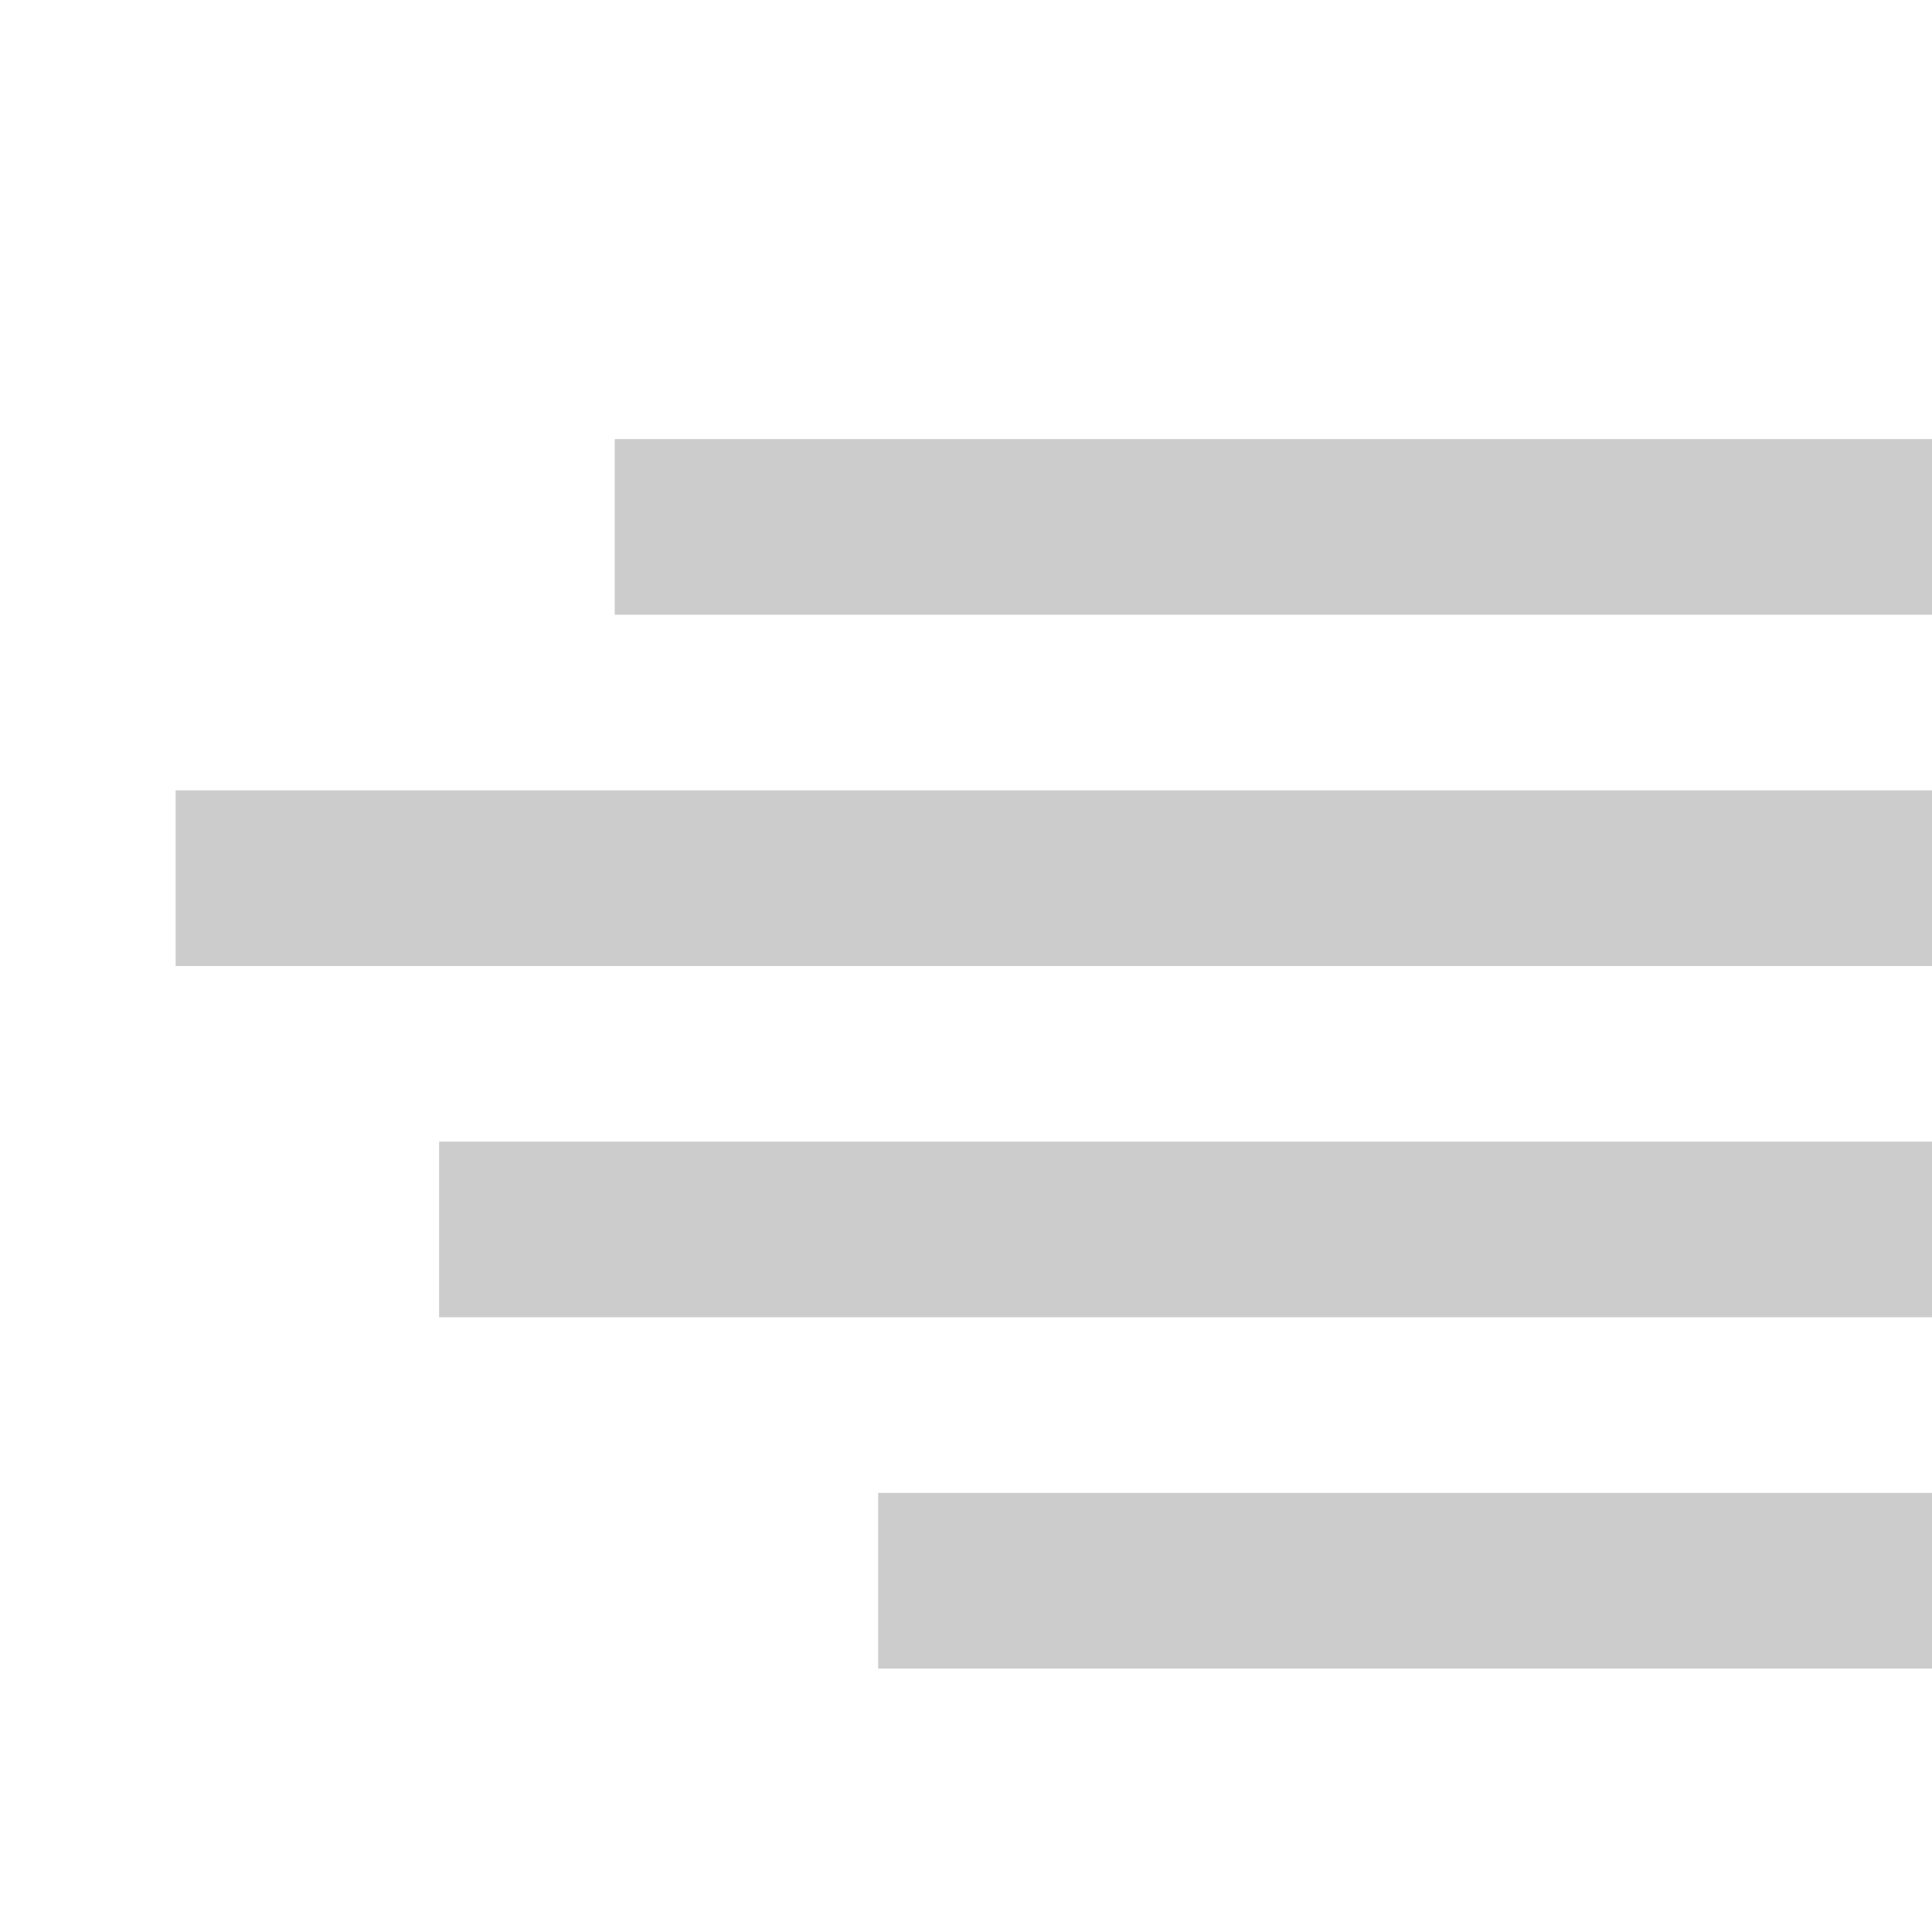
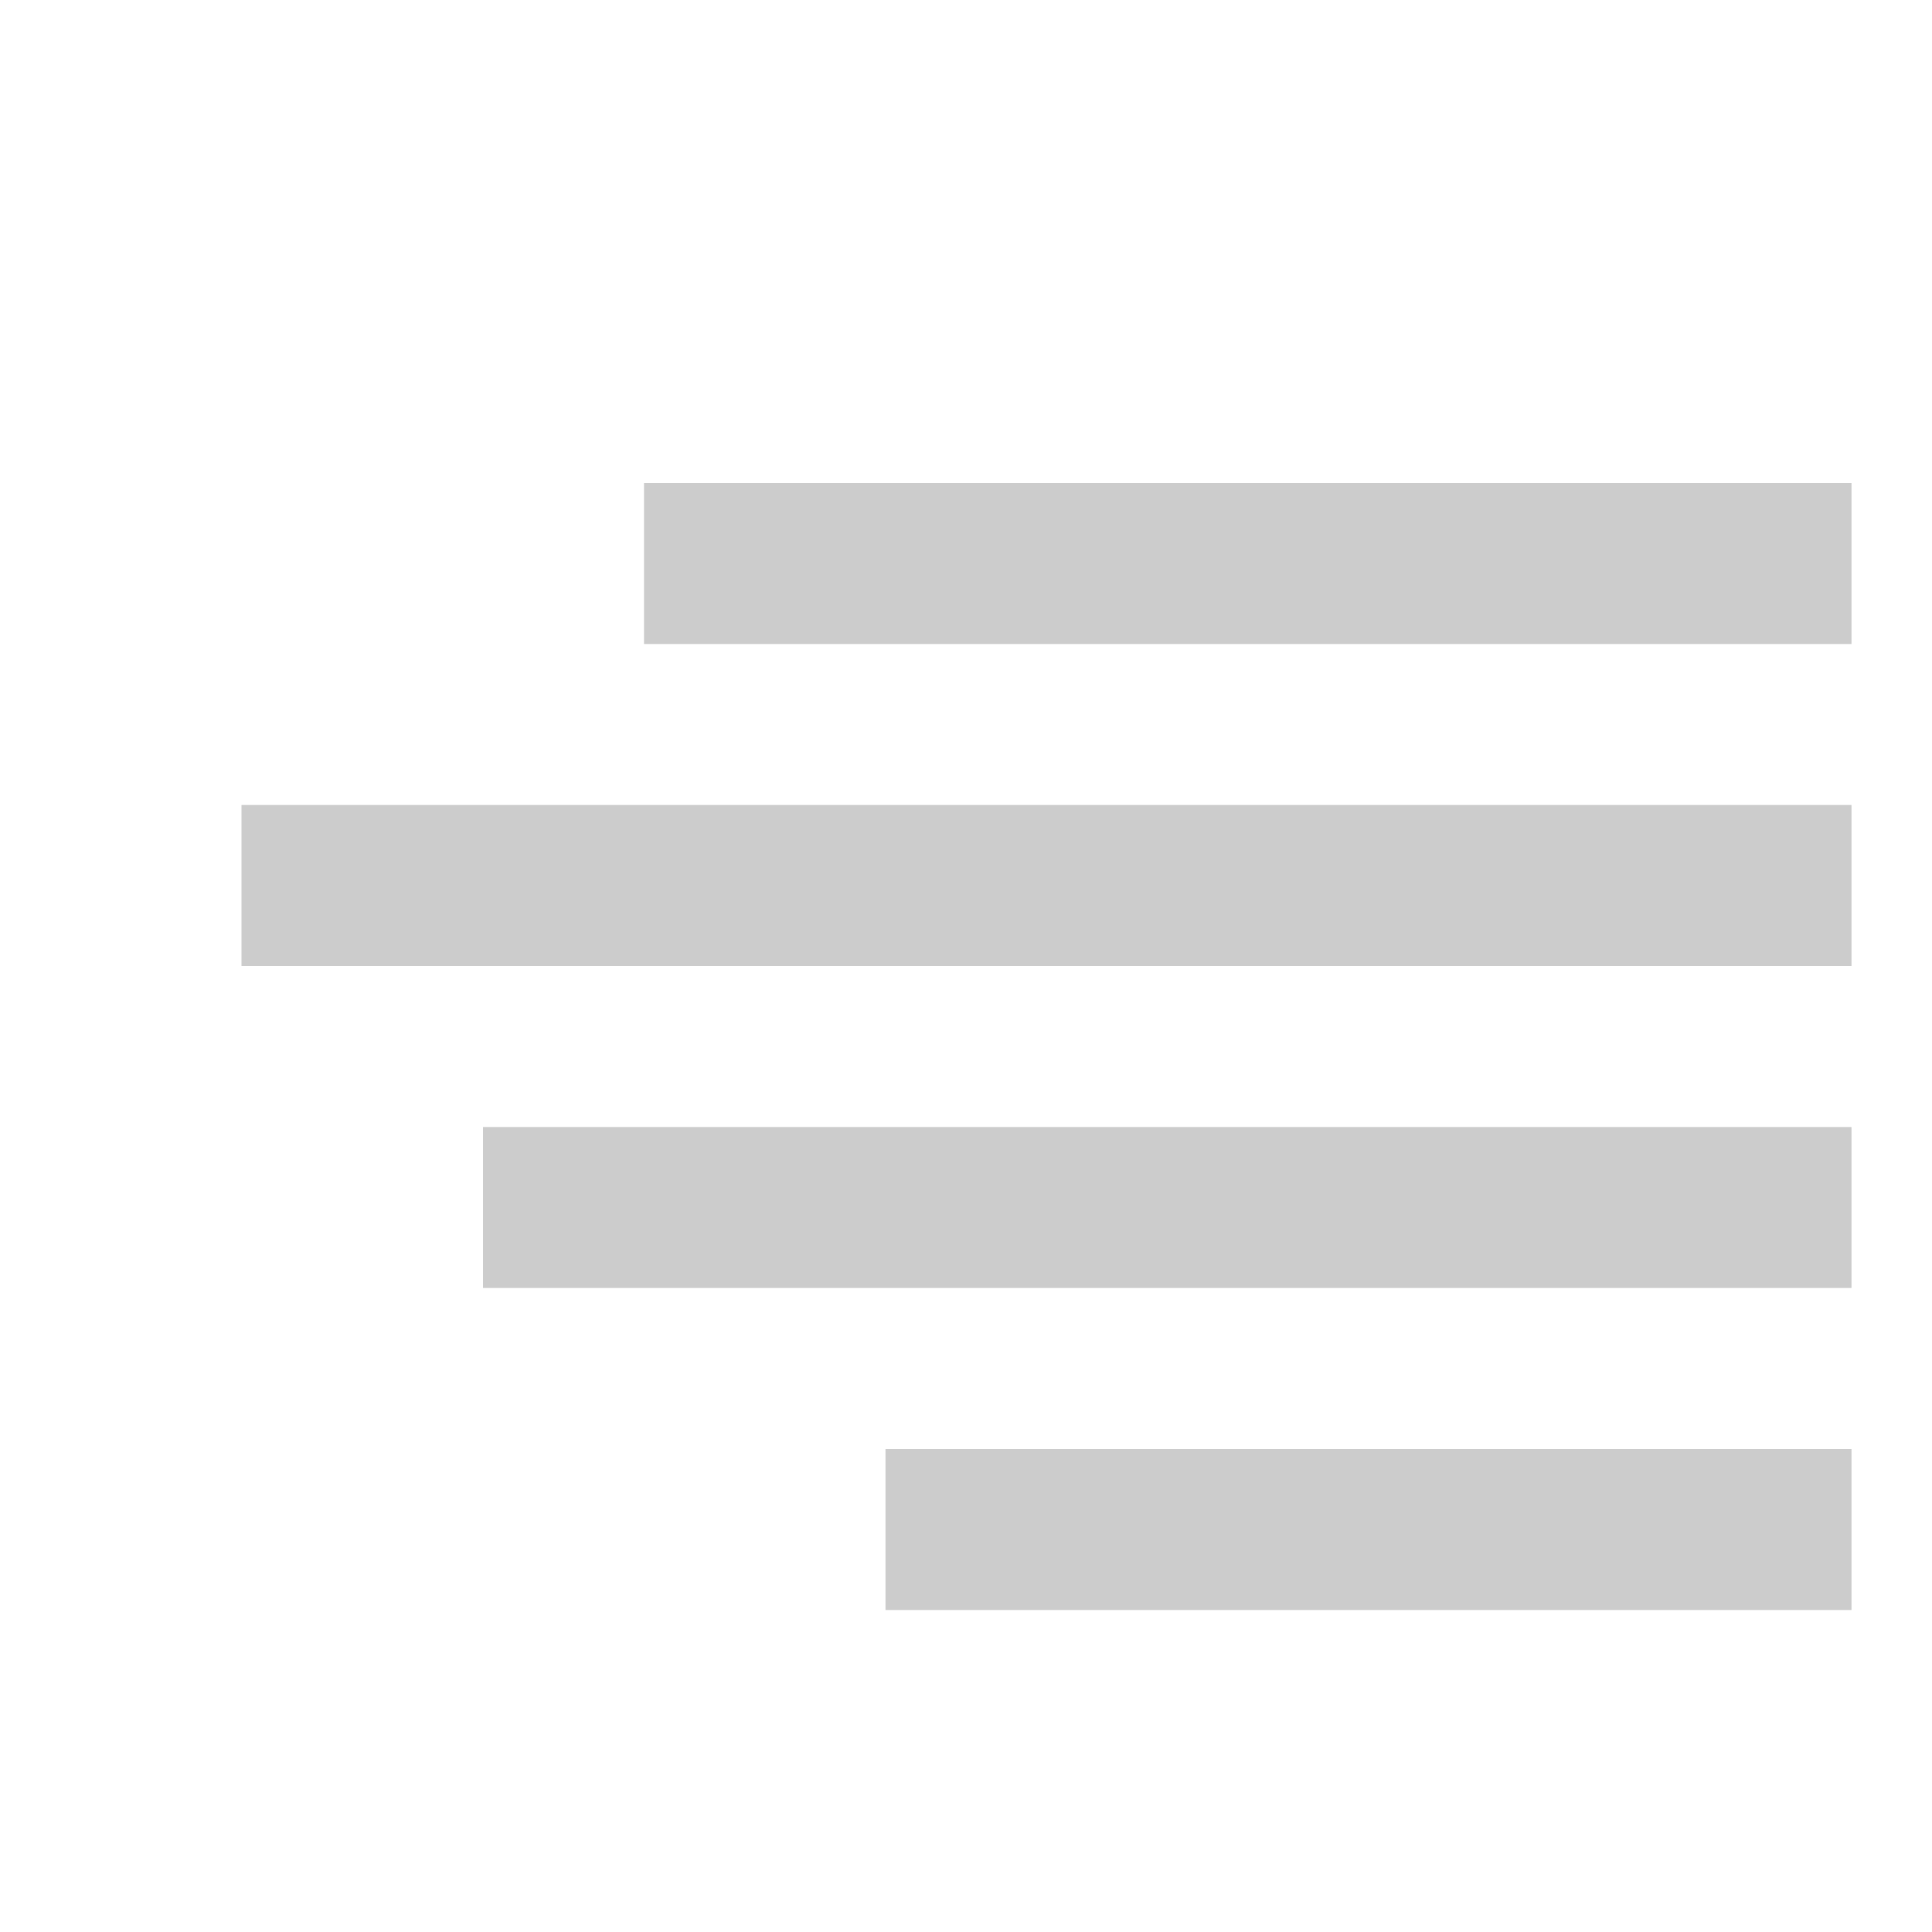
- <svg xmlns="http://www.w3.org/2000/svg" version="1.1" width="22" height="22">
-   <rect x="7" y="5" width="15" height="2" style="fill:#cccccc;fill-opacity:1;stroke:none" />
-   <rect x="2" y="9" width="20" height="2" style="fill:#cccccc;fill-opacity:1;stroke:none" />
-   <rect x="5" y="13" width="17" height="2" style="fill:#cccccc;fill-opacity:1;stroke:none" />
-   <rect x="10" y="17" width="12" height="2" style="fill:#cccccc;fill-opacity:1;stroke:none" />
+ <svg xmlns="http://www.w3.org/2000/svg" version="1.1" width="24" height="24">
+   <rect x="8" y="6" width="15" height="2" style="fill:#cccccc;fill-opacity:1;stroke:none" />
+   <rect x="3" y="10" width="20" height="2" style="fill:#cccccc;fill-opacity:1;stroke:none" />
+   <rect x="6" y="14" width="17" height="2" style="fill:#cccccc;fill-opacity:1;stroke:none" />
+   <rect x="11" y="18" width="12" height="2" style="fill:#cccccc;fill-opacity:1;stroke:none" />
</svg>
